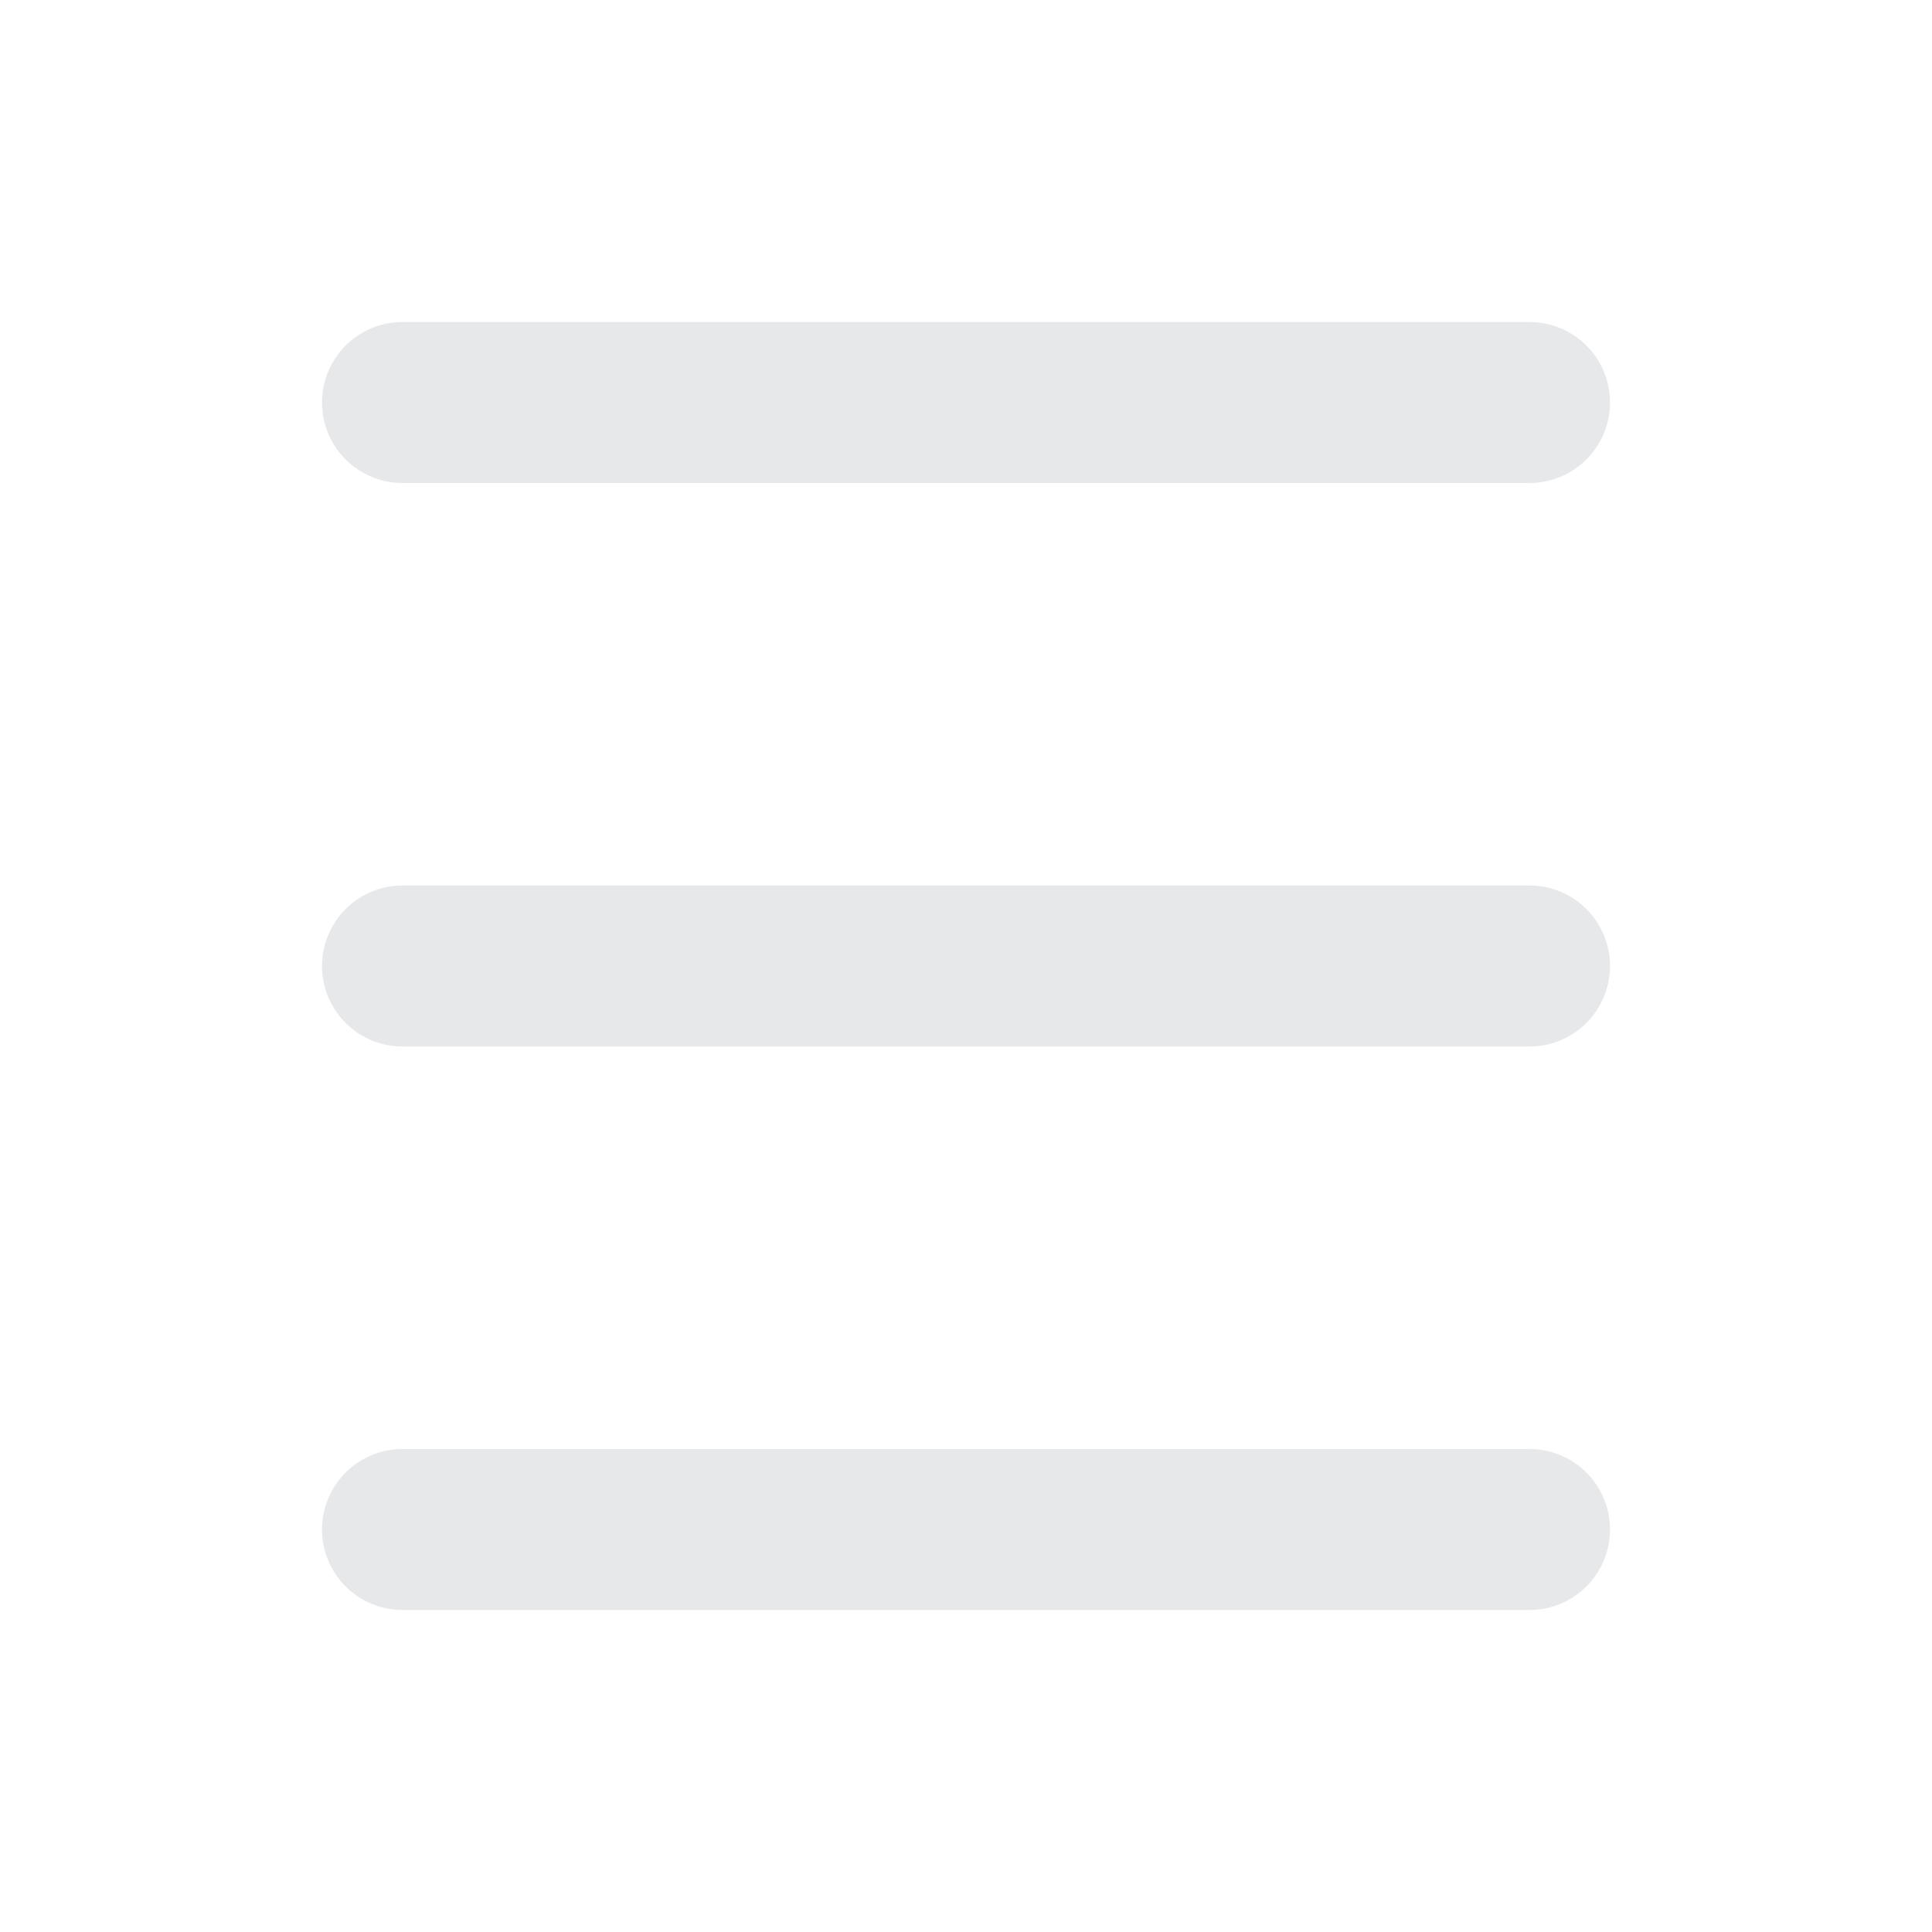
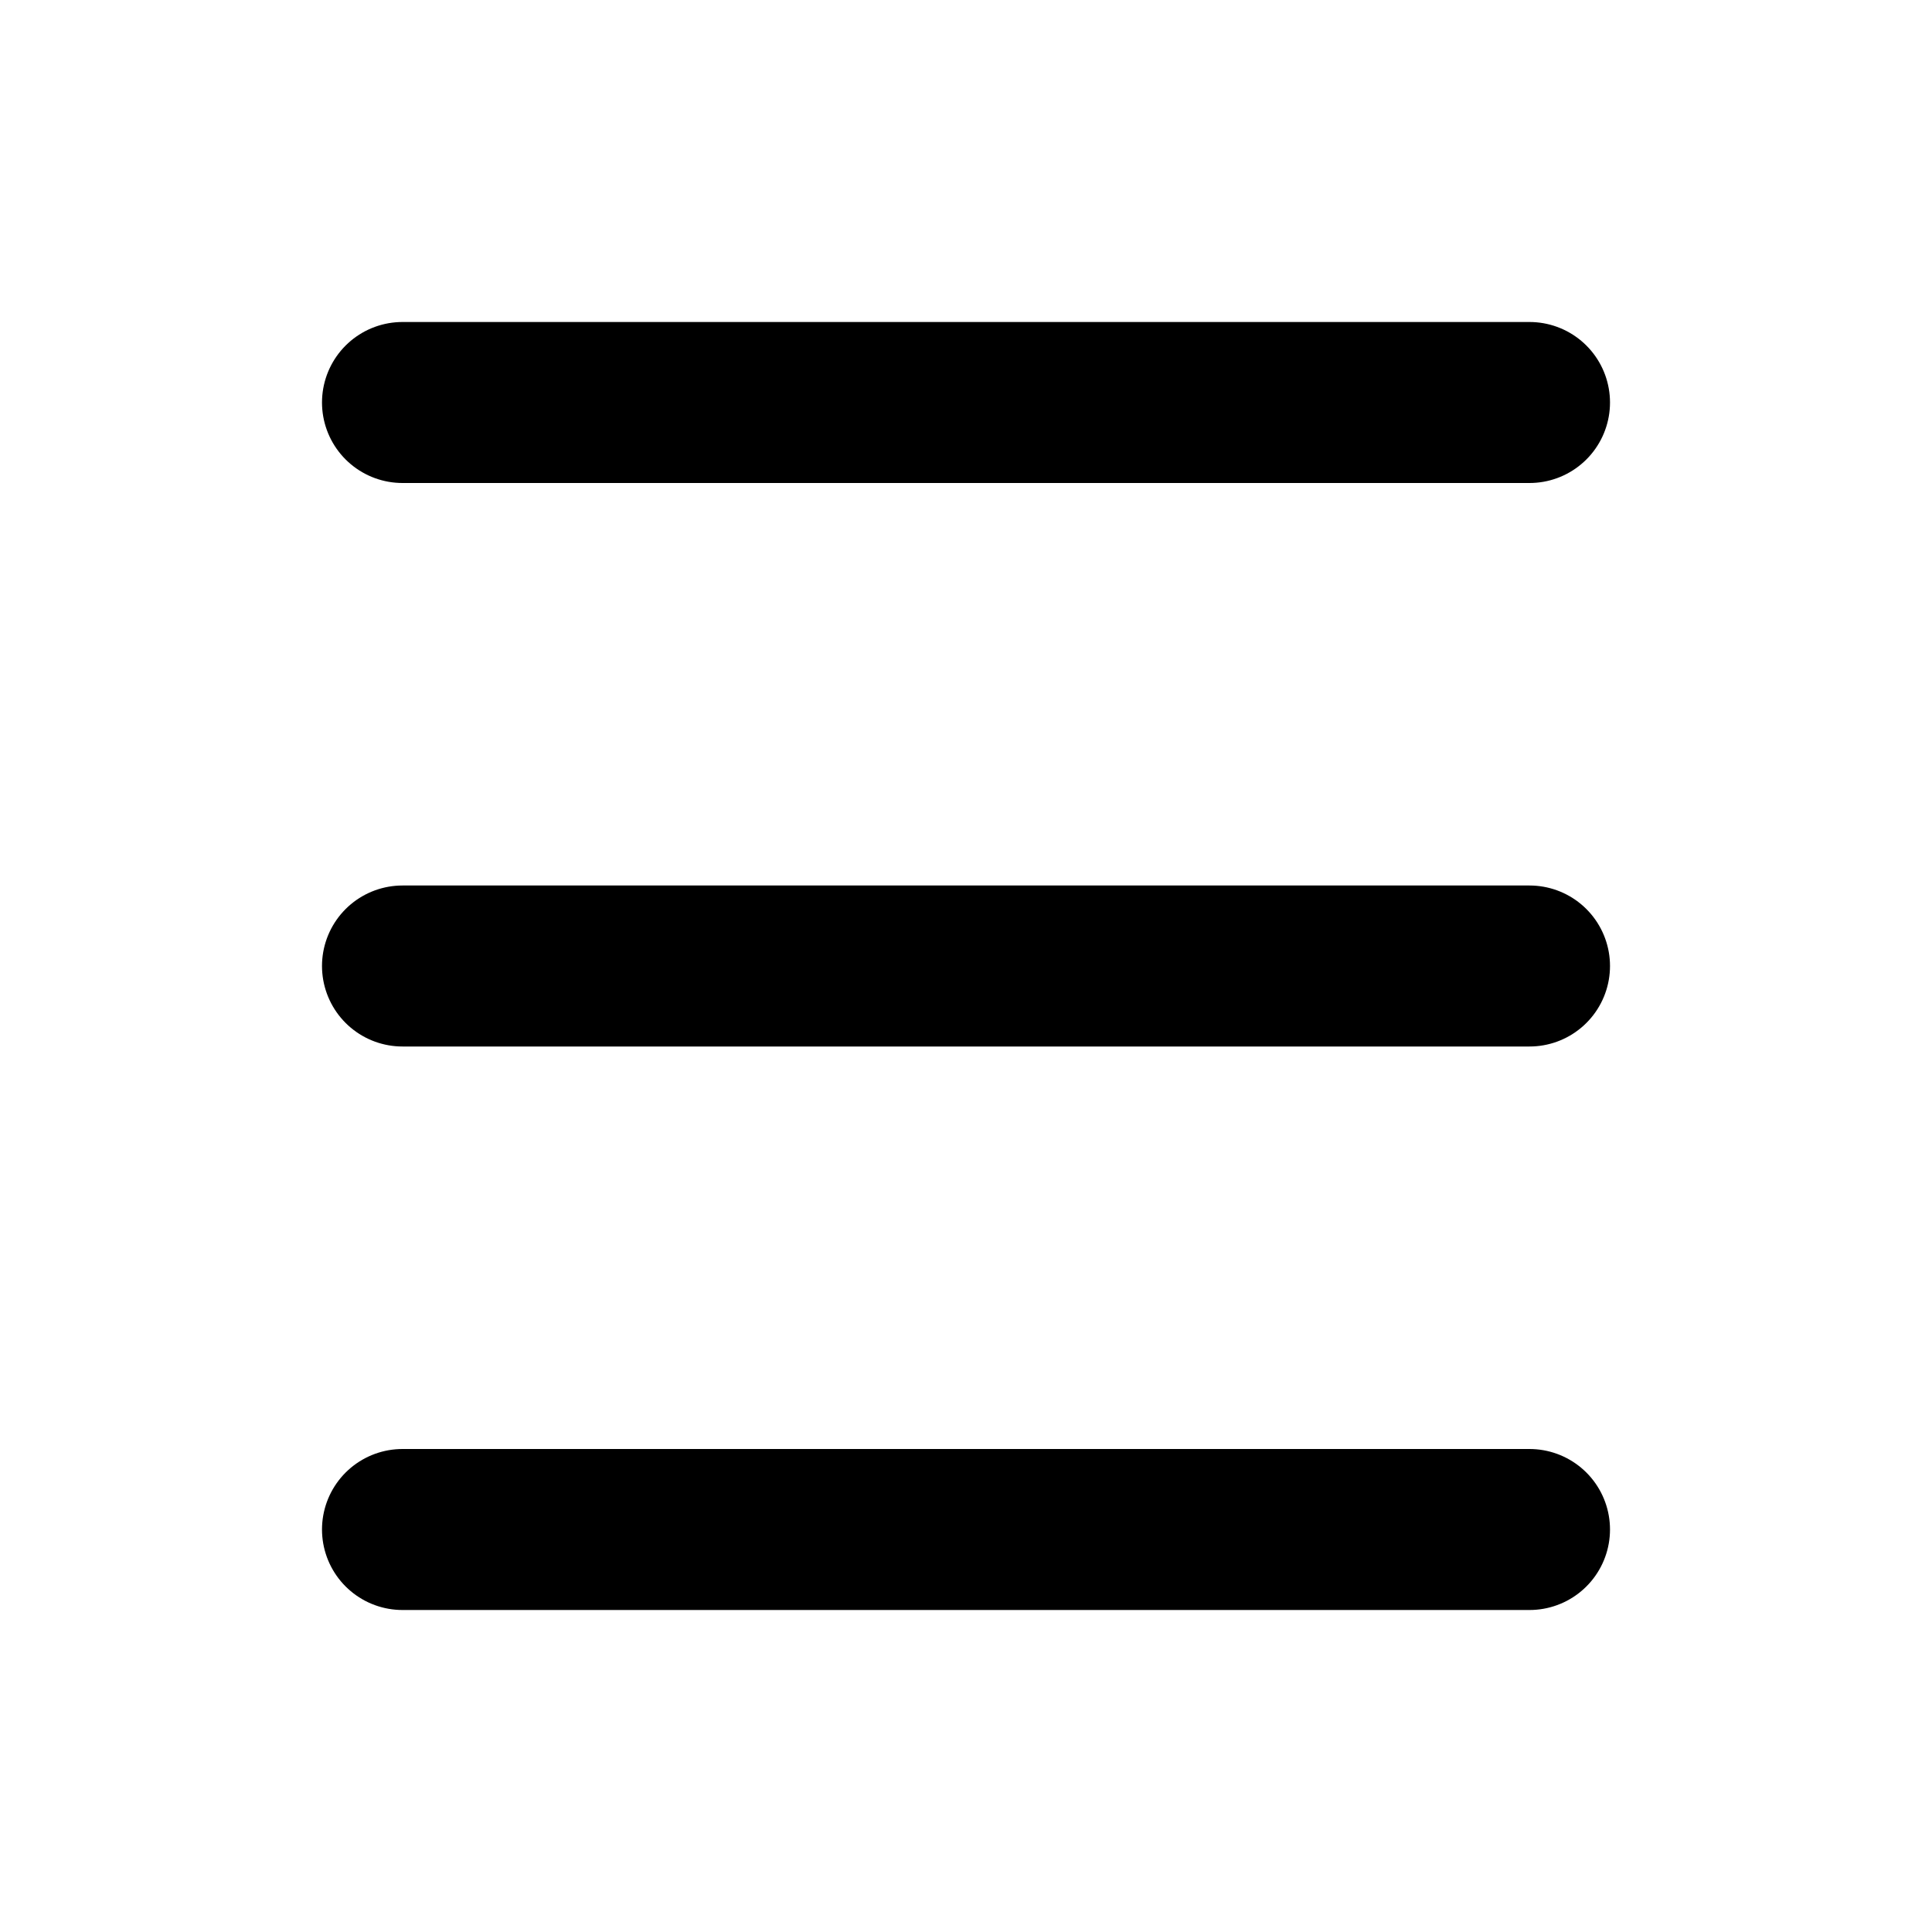
<svg xmlns="http://www.w3.org/2000/svg" width="24" height="24" viewBox="0 0 24 24" fill="none">
-   <path d="M5 19H19" stroke="#E7E8EA" stroke-width="2" stroke-linecap="round" stroke-linejoin="round" />
-   <path d="M5 12H19" stroke="#E7E8EA" stroke-width="2" stroke-linecap="round" stroke-linejoin="round" />
-   <path d="M5 5H19" stroke="#E7E8EA" stroke-width="2" stroke-linecap="round" stroke-linejoin="round" />
+   <path d="M5 19H19" stroke="currentColor" stroke-width="2" stroke-linecap="round" stroke-linejoin="round" />
+   <path d="M5 12H19" stroke="currentColor" stroke-width="2" stroke-linecap="round" stroke-linejoin="round" />
+   <path d="M5 5H19" stroke="currentColor" stroke-width="2" stroke-linecap="round" stroke-linejoin="round" />
</svg>
